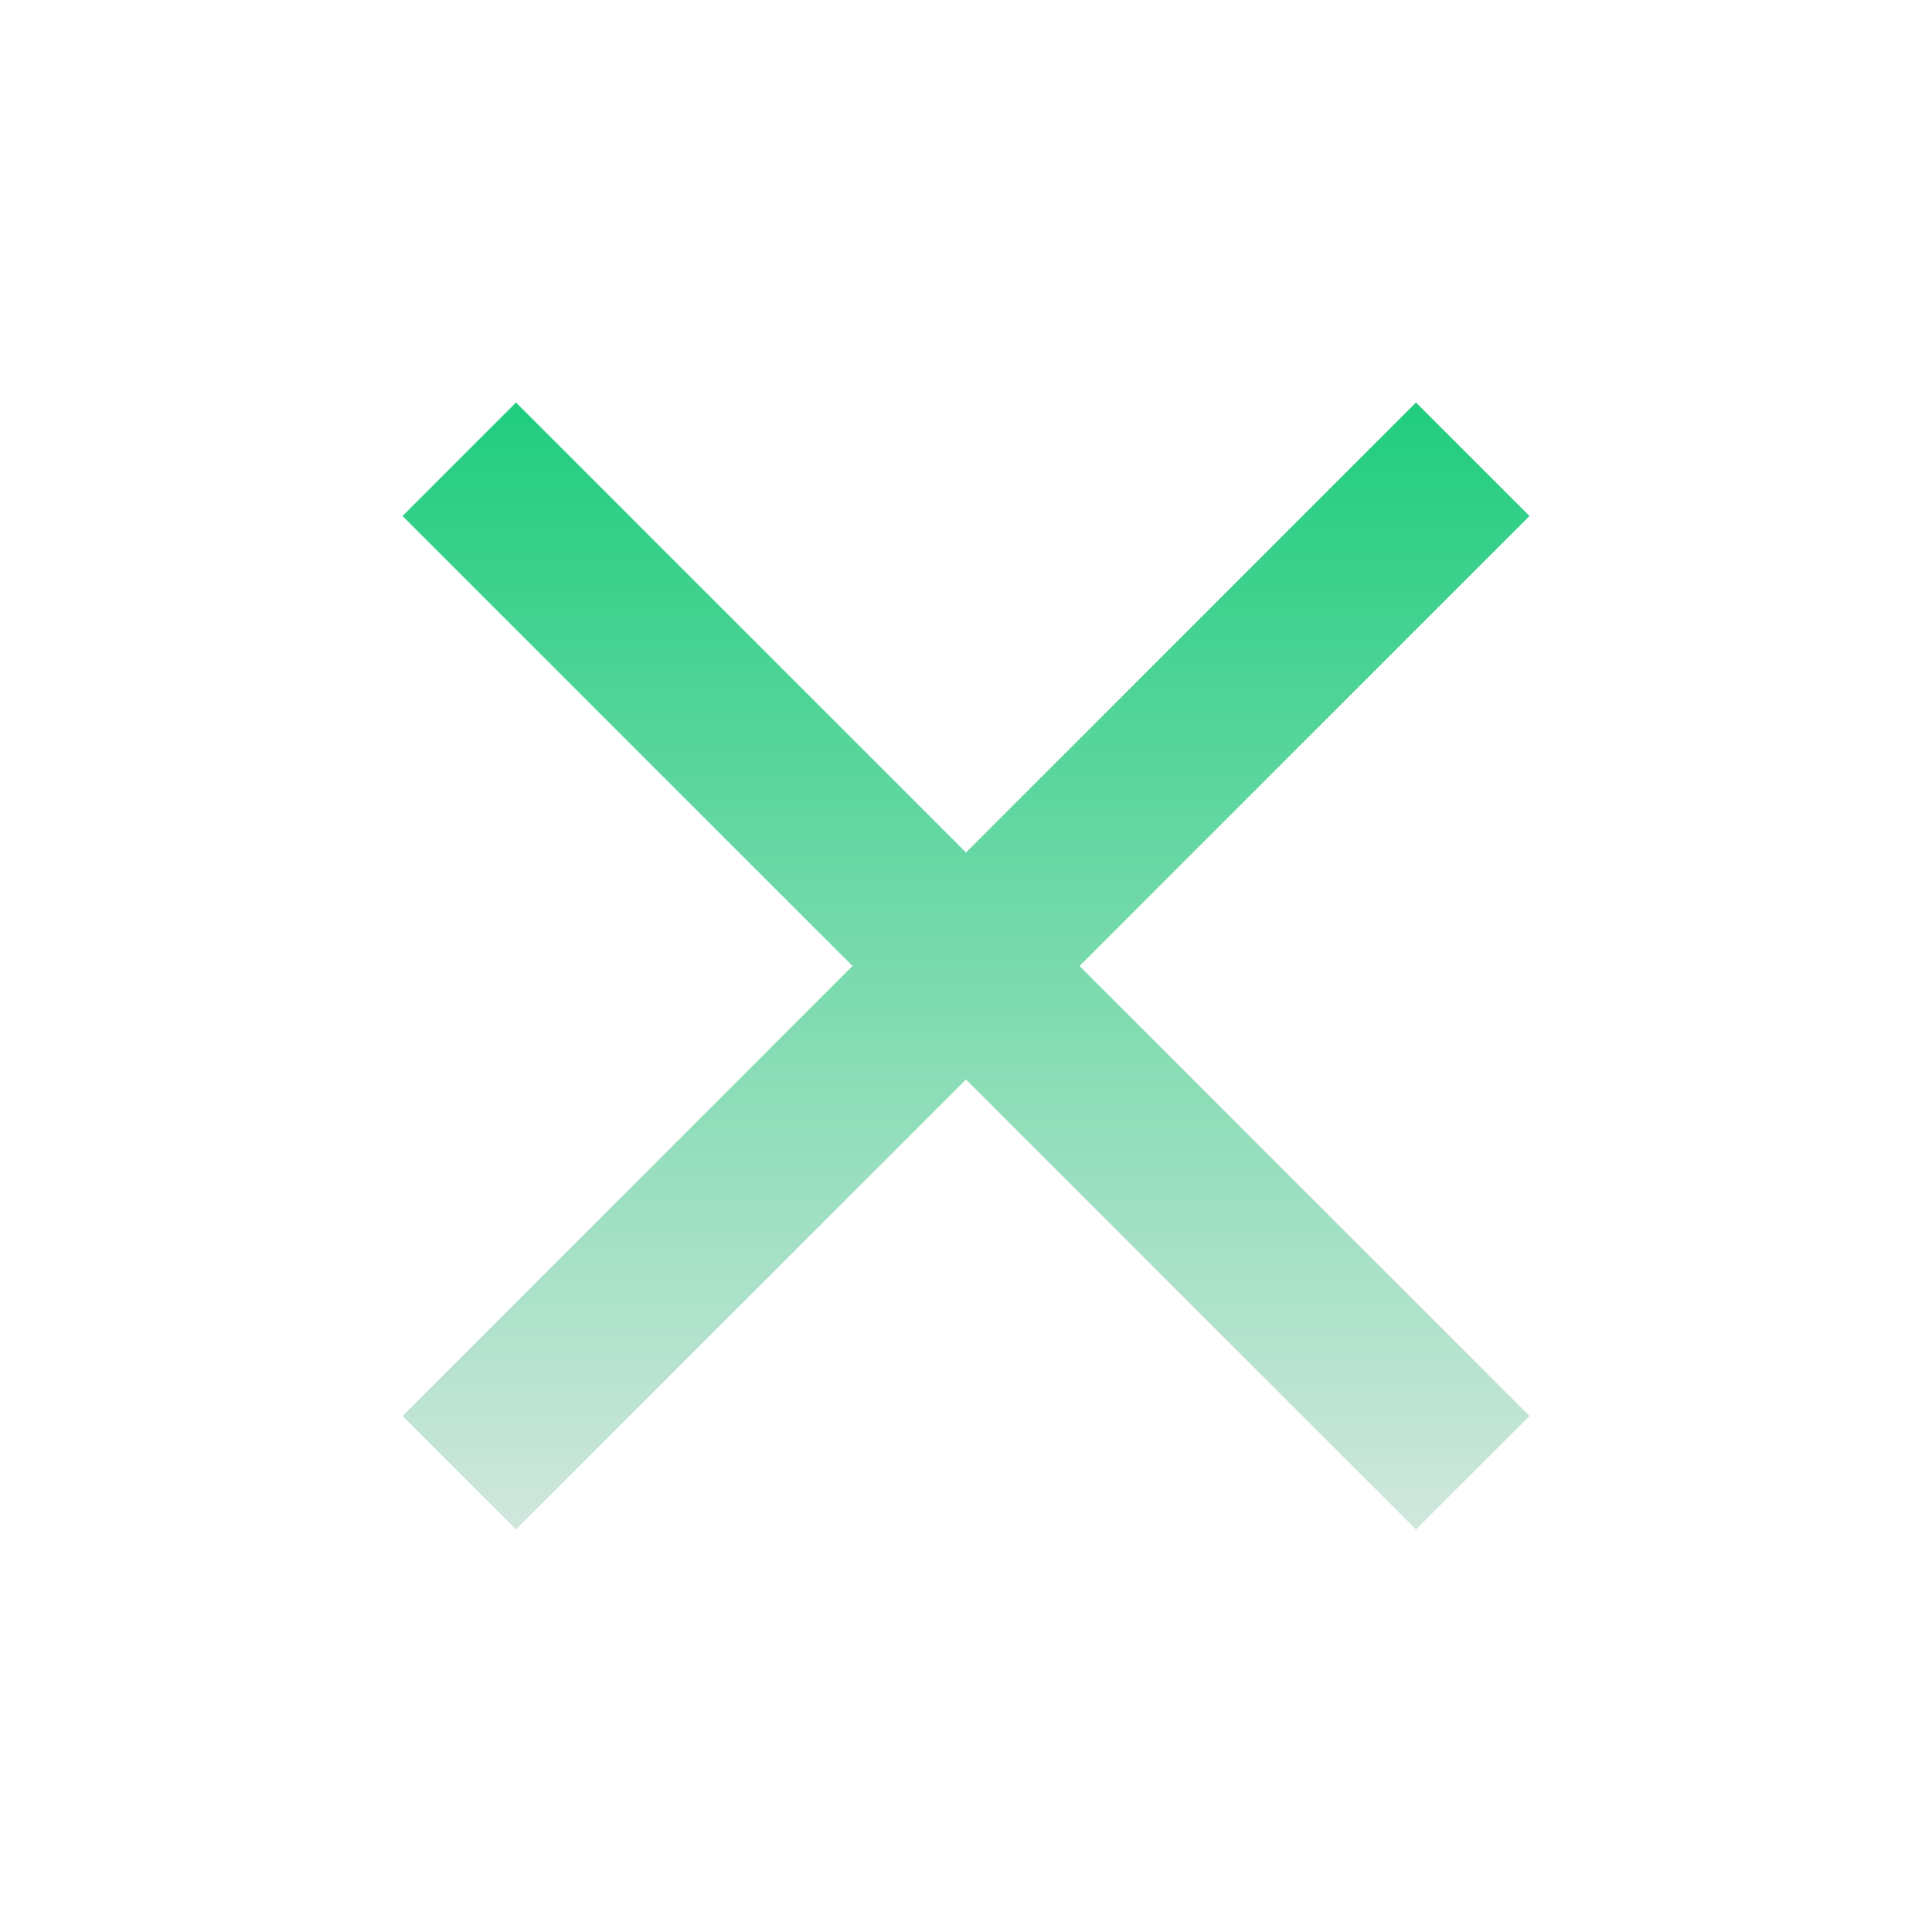
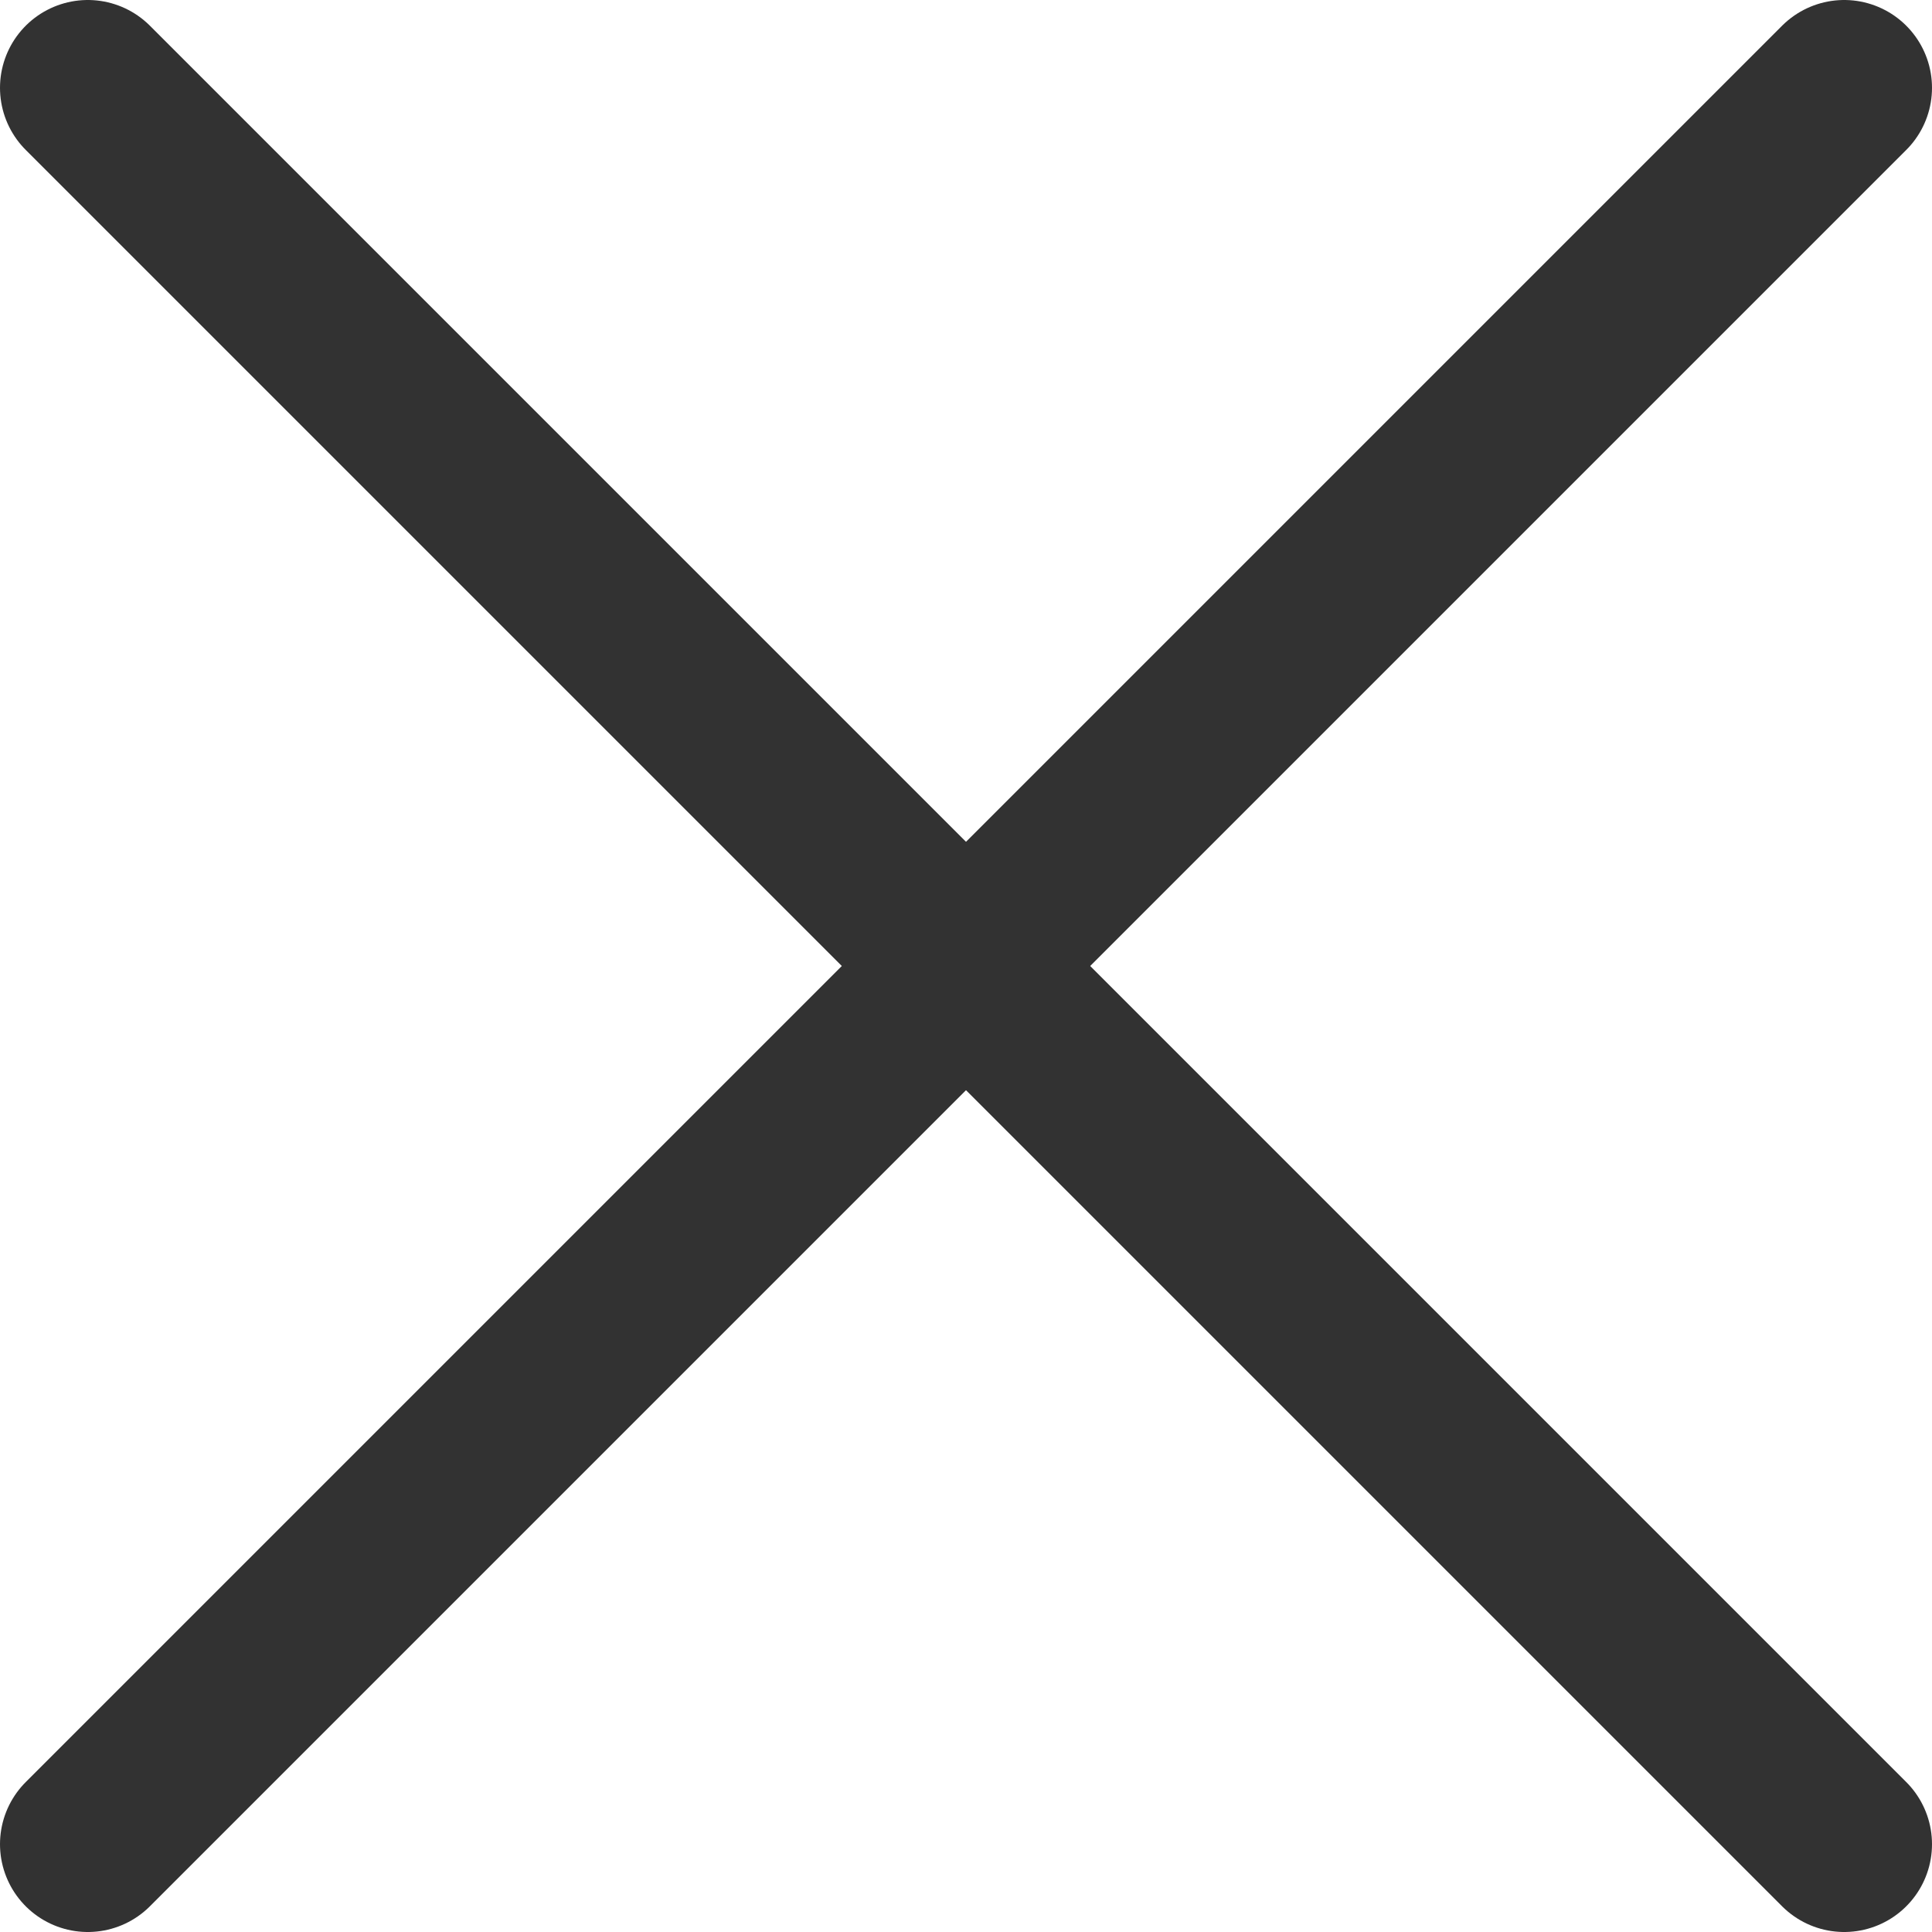
- <svg xmlns="http://www.w3.org/2000/svg" width="24" height="24" viewBox="0 0 24 24" fill="none">
-   <path d="M19 6.41L17.59 5L12 10.59L6.41 5L5 6.41L10.59 12L5 17.59L6.41 19L12 13.41L17.59 19L19 17.59L13.41 12L19 6.41Z" fill="url(#paint0_linear_3697_2388)" />
-   <defs>
-     <linearGradient id="paint0_linear_3697_2388" x1="12" y1="5" x2="12" y2="19" gradientUnits="userSpaceOnUse">
-       <stop stop-color="#20CD7E" />
-       <stop offset="1" stop-color="#D1E7DD" />
-     </linearGradient>
-   </defs>
+ <svg xmlns="http://www.w3.org/2000/svg" width="20" height="20" viewBox="0 0 22 22" fill="none">
+   <rect width="20" height="20" transform="translate(1 1)" fill="none" />
+   <path d="M1 1L21 21" stroke="#323232" stroke-width="2" stroke-linecap="round" stroke-linejoin="round" />
+   <path d="M21 1L1 21" stroke="#323232" stroke-width="2" stroke-linecap="round" stroke-linejoin="round" />
</svg>
